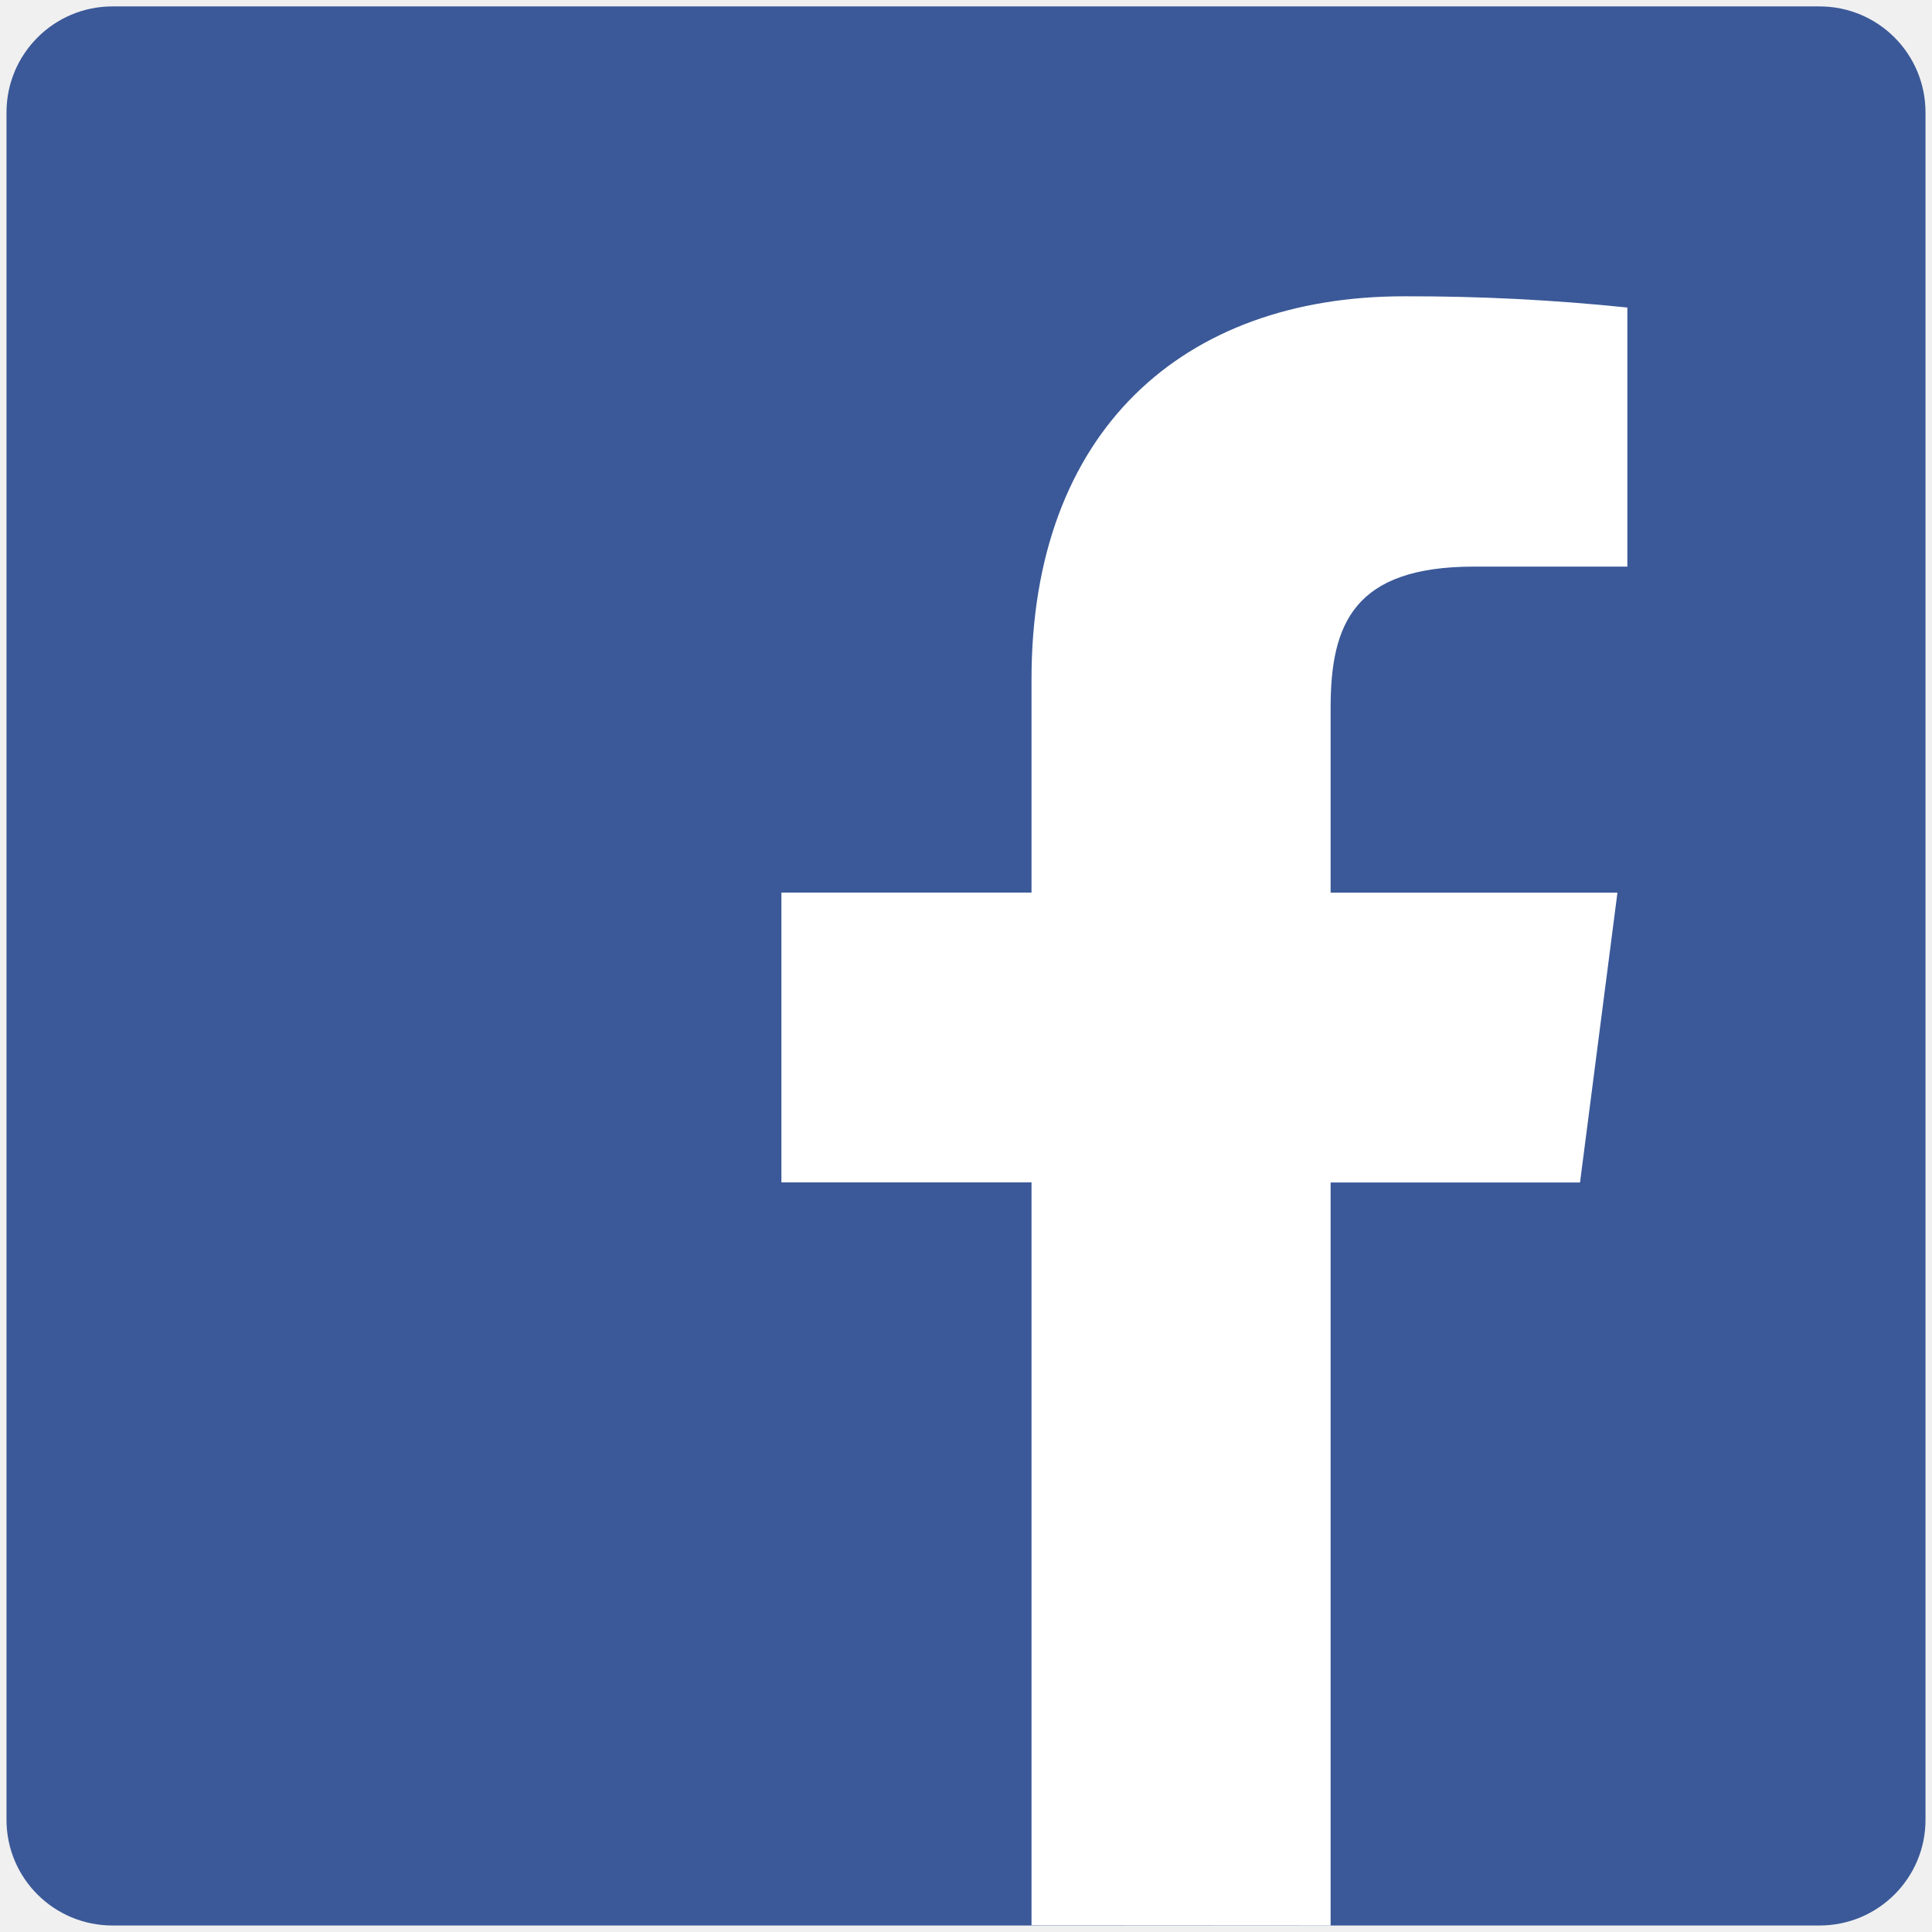
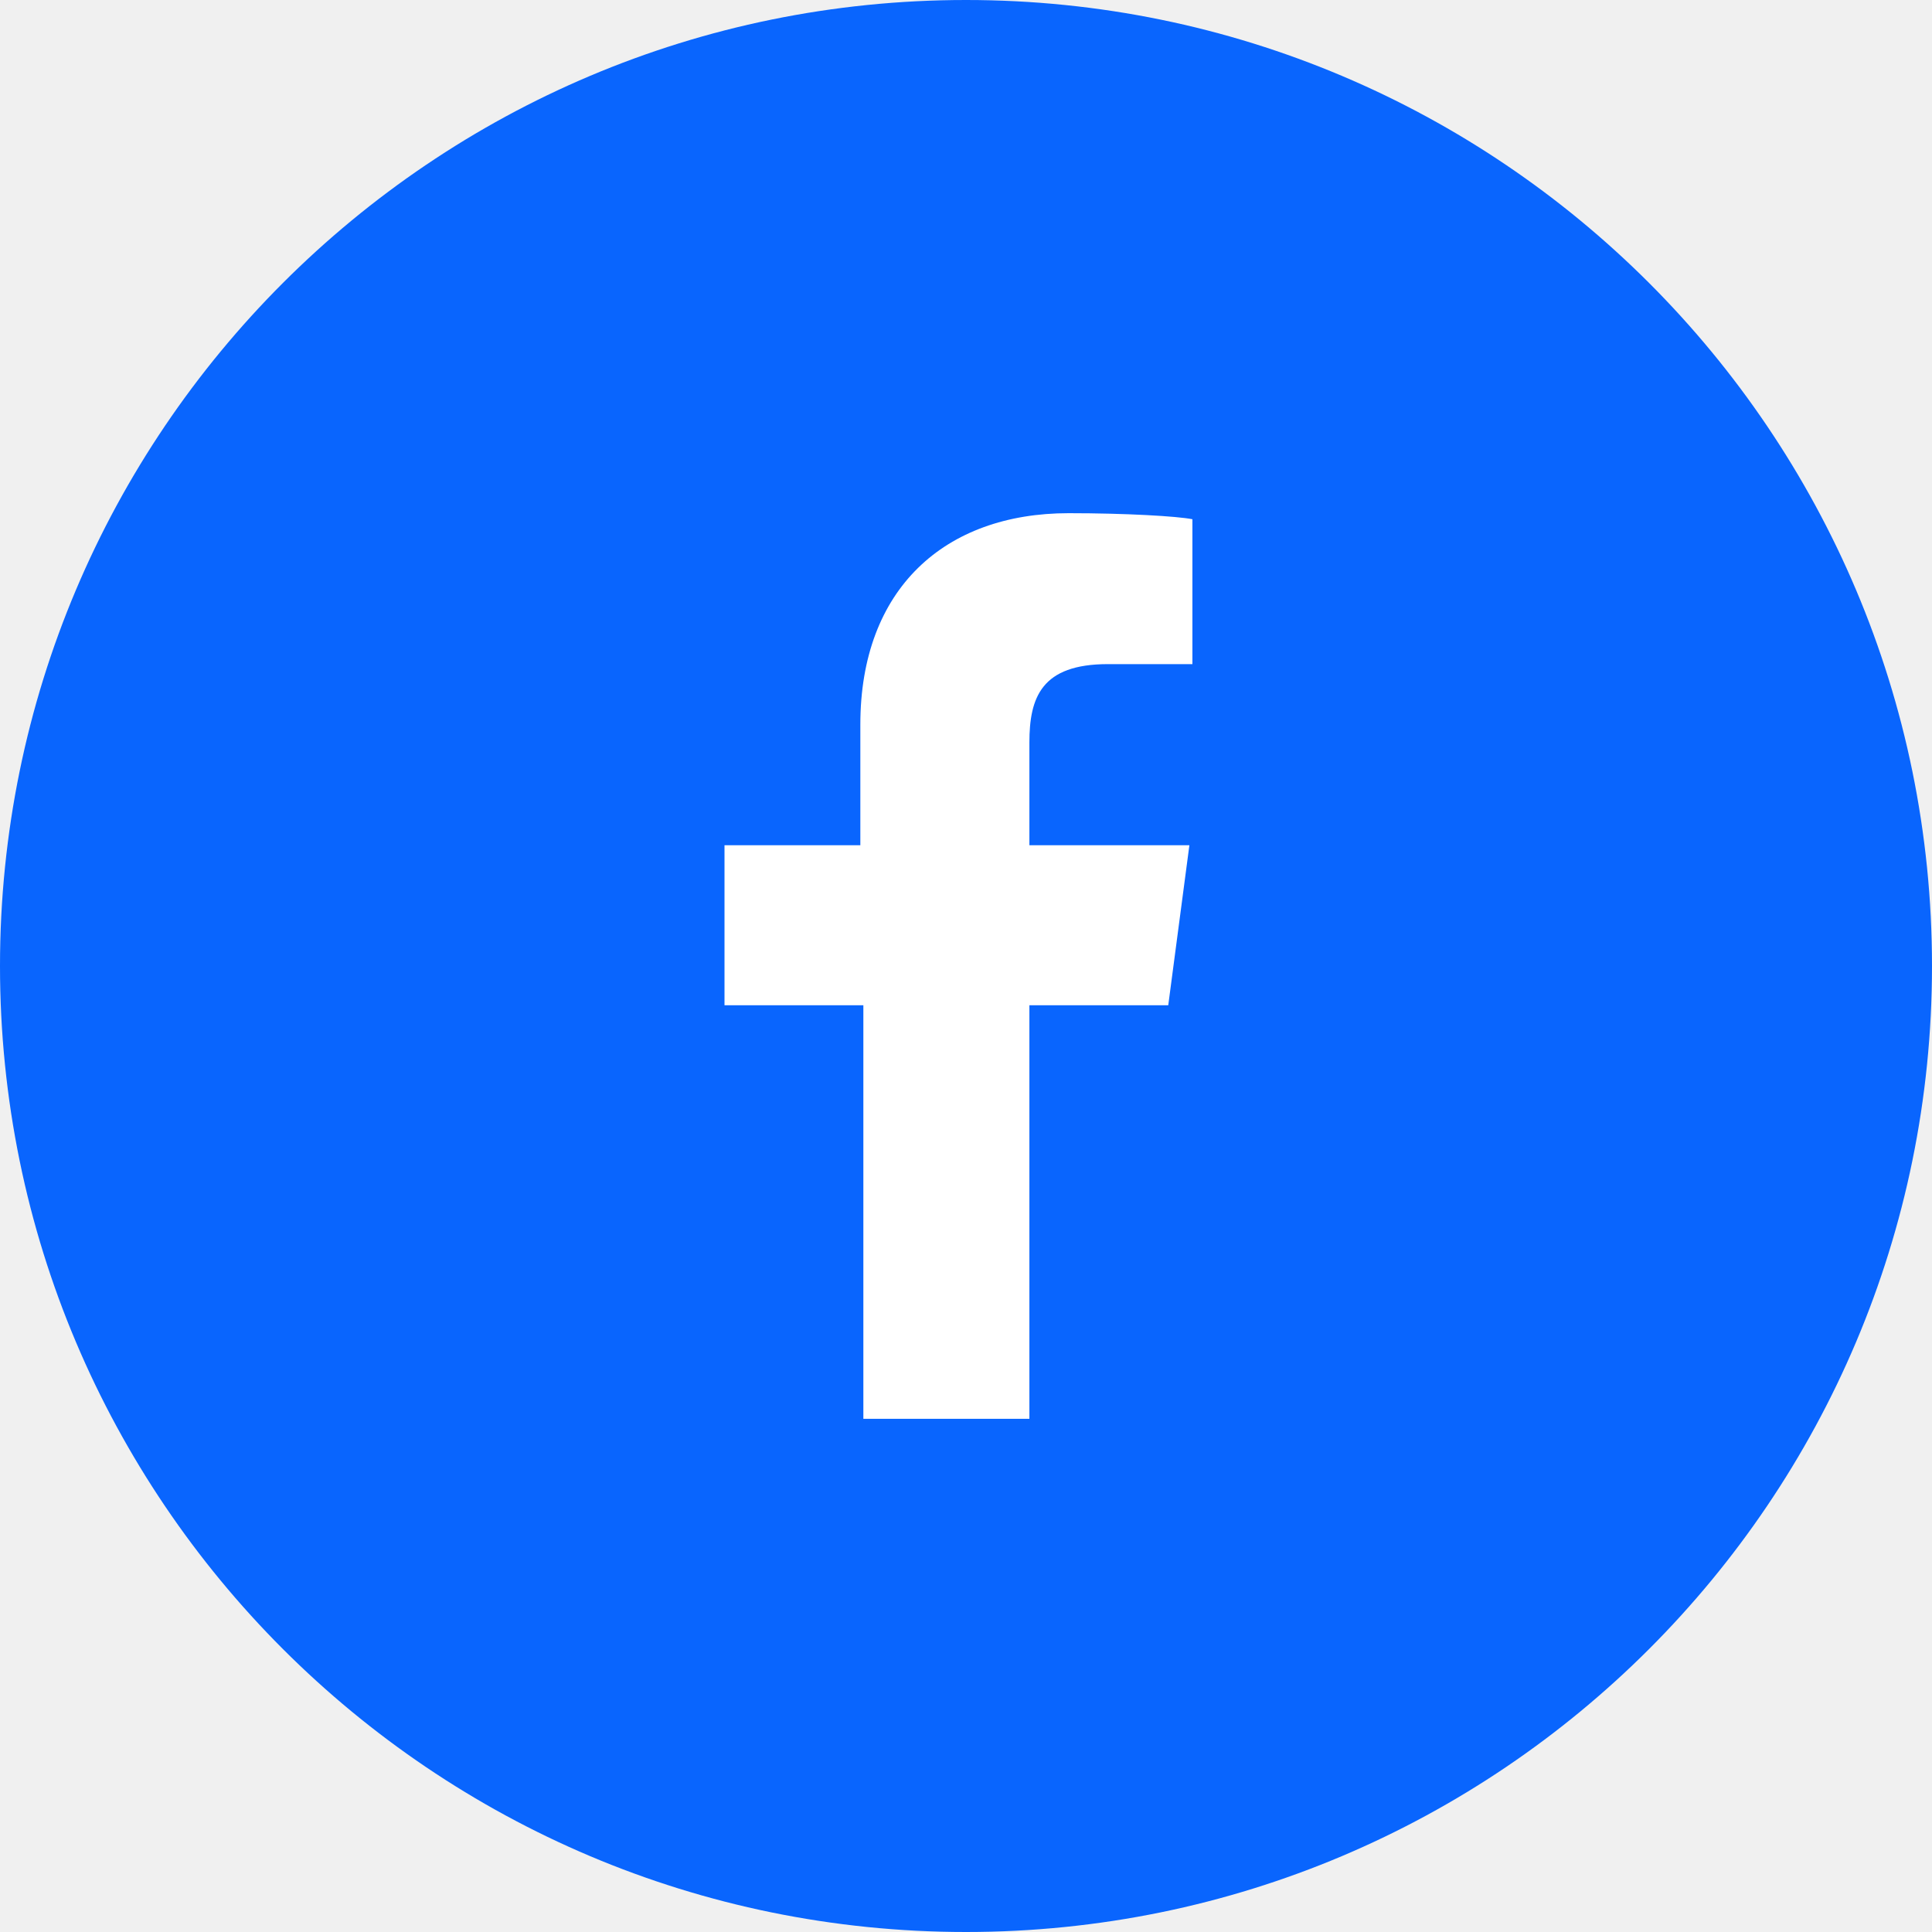
- <svg xmlns="http://www.w3.org/2000/svg" viewBox="0 0 22 22">
-   <path fill="#3b5998" d="M20.719 21.926c.668 0 1.207-.54 1.207-1.203V1.28c0-.668-.54-1.207-1.207-1.207H1.28A1.207 1.207 0 0 0 .074 1.281v19.442c0 .664.54 1.203 1.207 1.203Zm0 0" />
-   <path fill="#fff" d="M15.152 21.926v-8.461h2.84l.426-3.3h-3.266V8.058c0-.954.266-1.606 1.633-1.606h1.746v-2.95a24 24 0 0 0-2.543-.128c-2.52 0-4.242 1.535-4.242 4.36v2.43H8.898v3.3h2.848v8.46Zm0 0" />
+ <svg xmlns="http://www.w3.org/2000/svg" viewBox="0 0 64 64">
+   <circle cx="32" cy="32" r="32" fill="#0965FE" />
+   <path fill="#FFF" d="M34.1 47V33.3h4.6l.7-5.3h-5.3v-3.4c0-1.5.4-2.6 2.6-2.6h2.8v-4.8c-.5-.1-2.2-.2-4.1-.2-4.1 0-6.9 2.5-6.9 7v4H24v5.3h4.6V47z" />
</svg>
